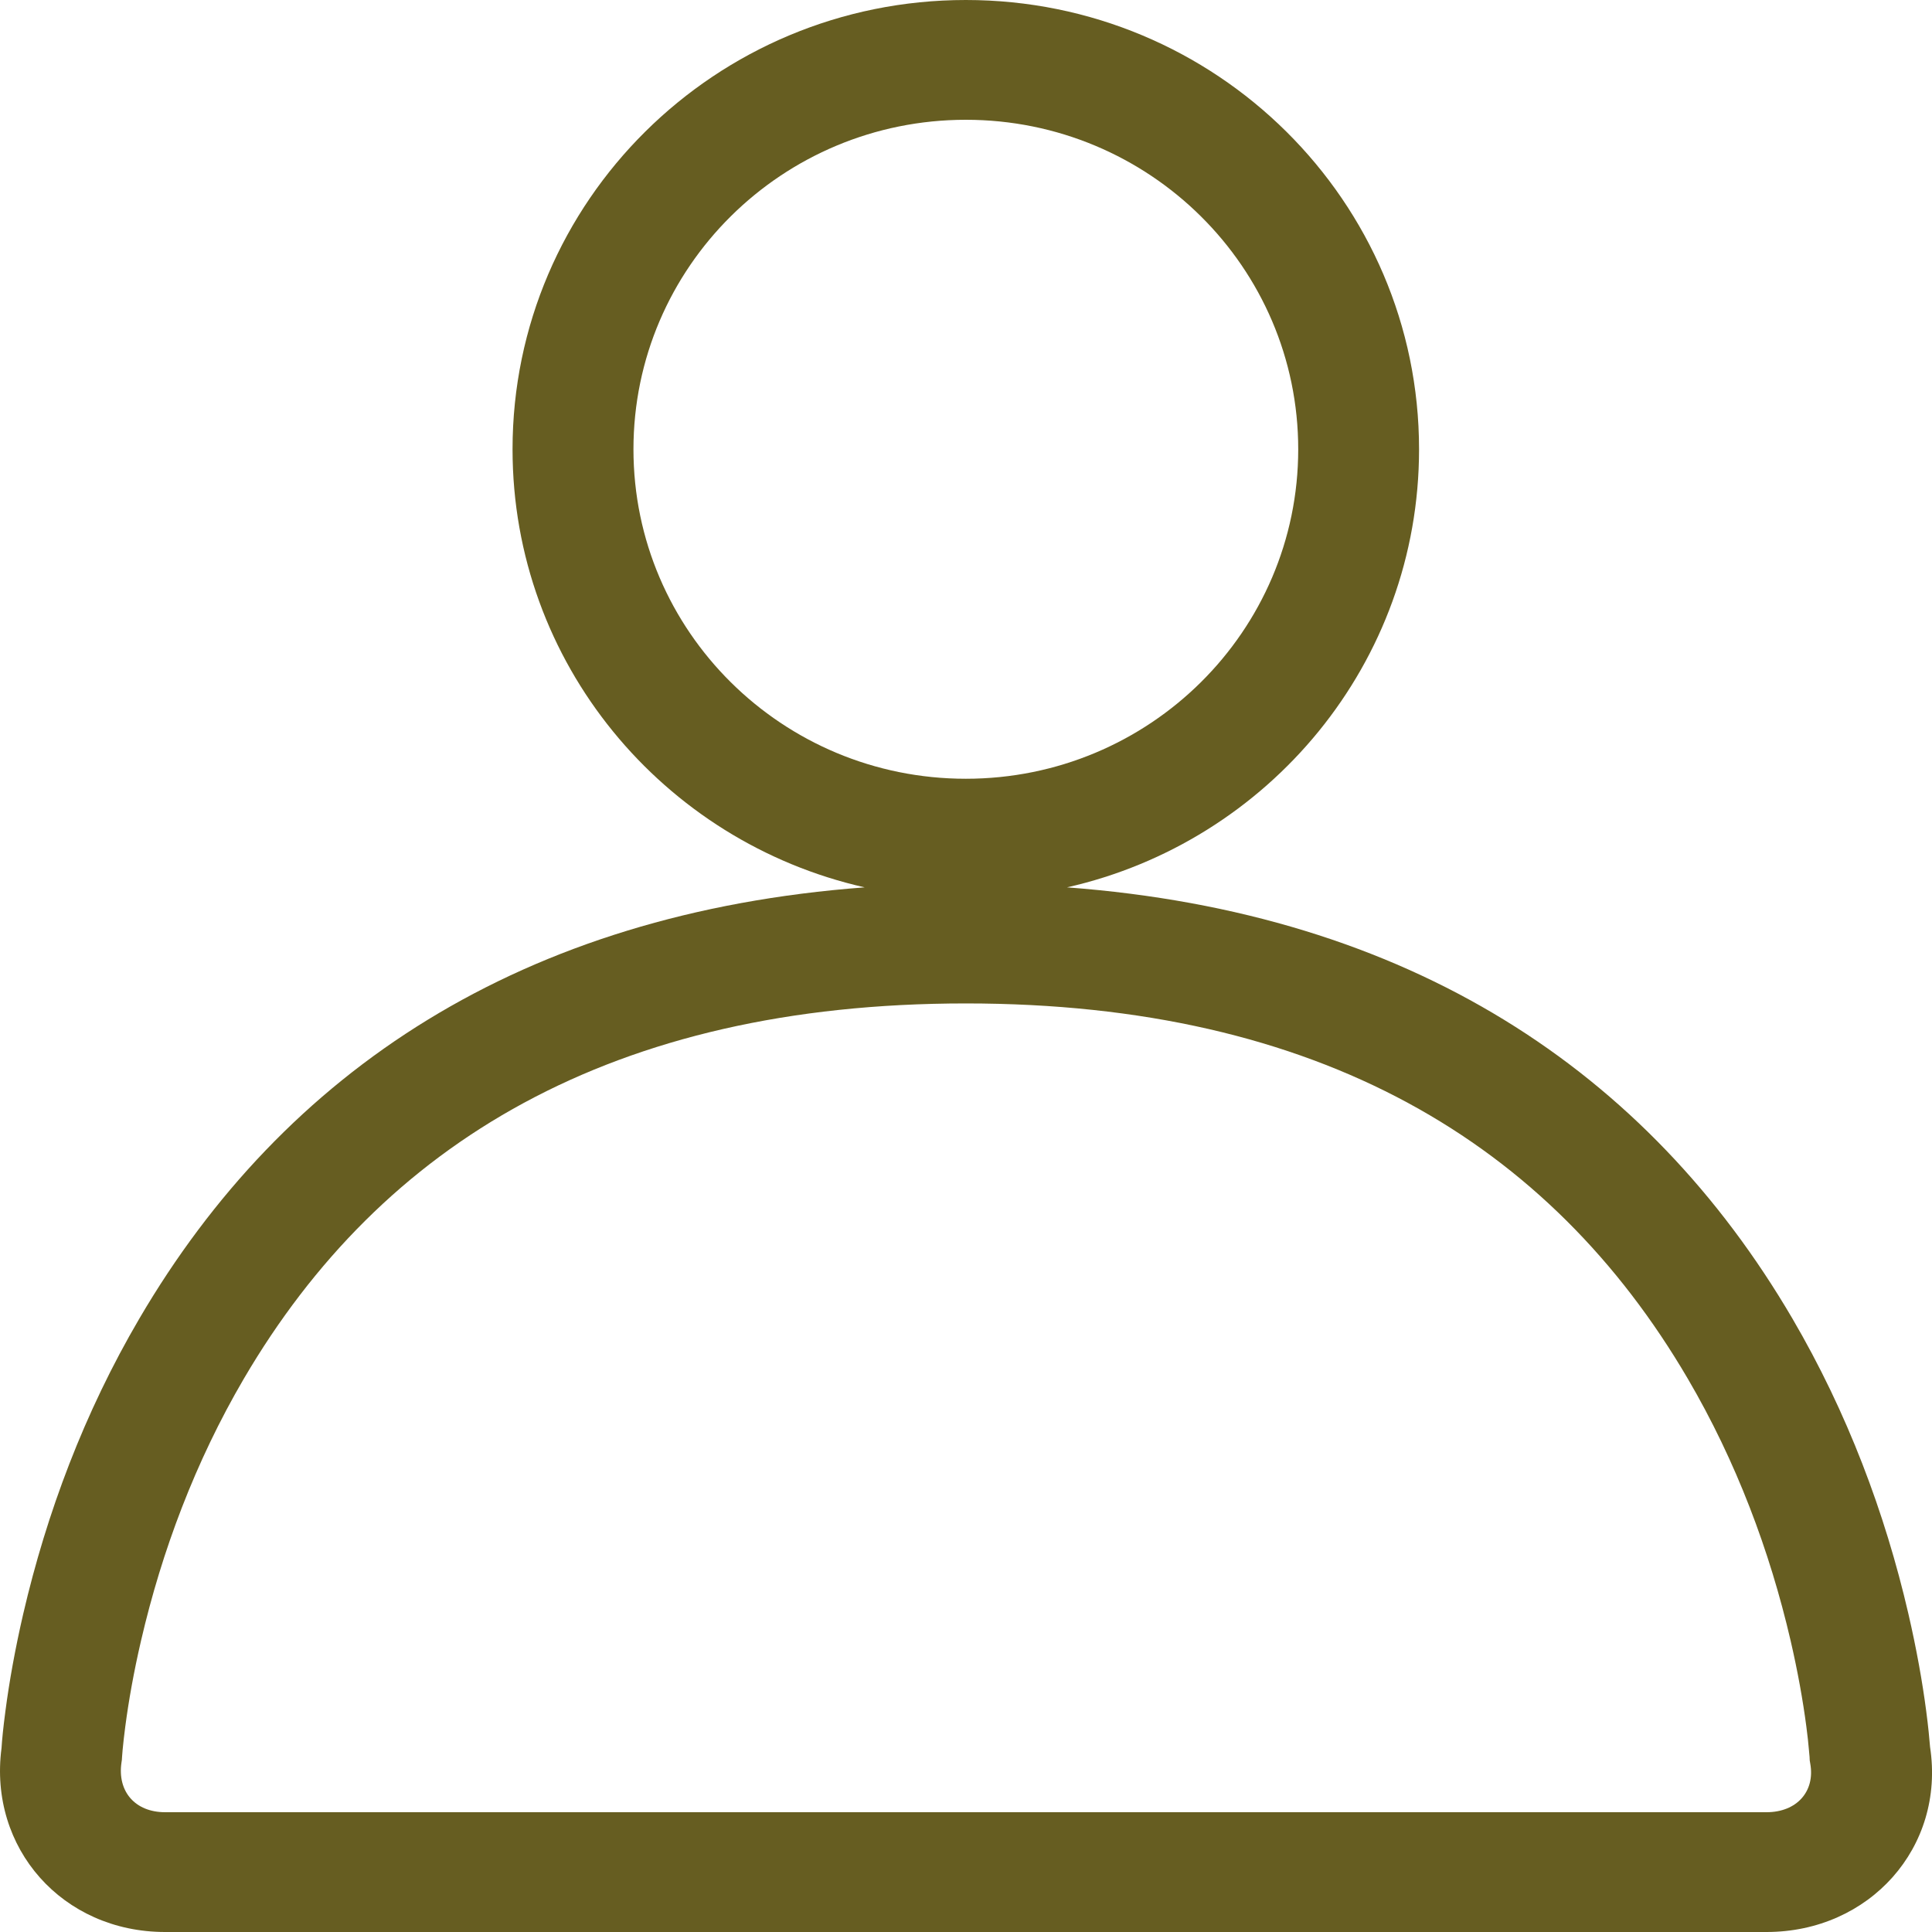
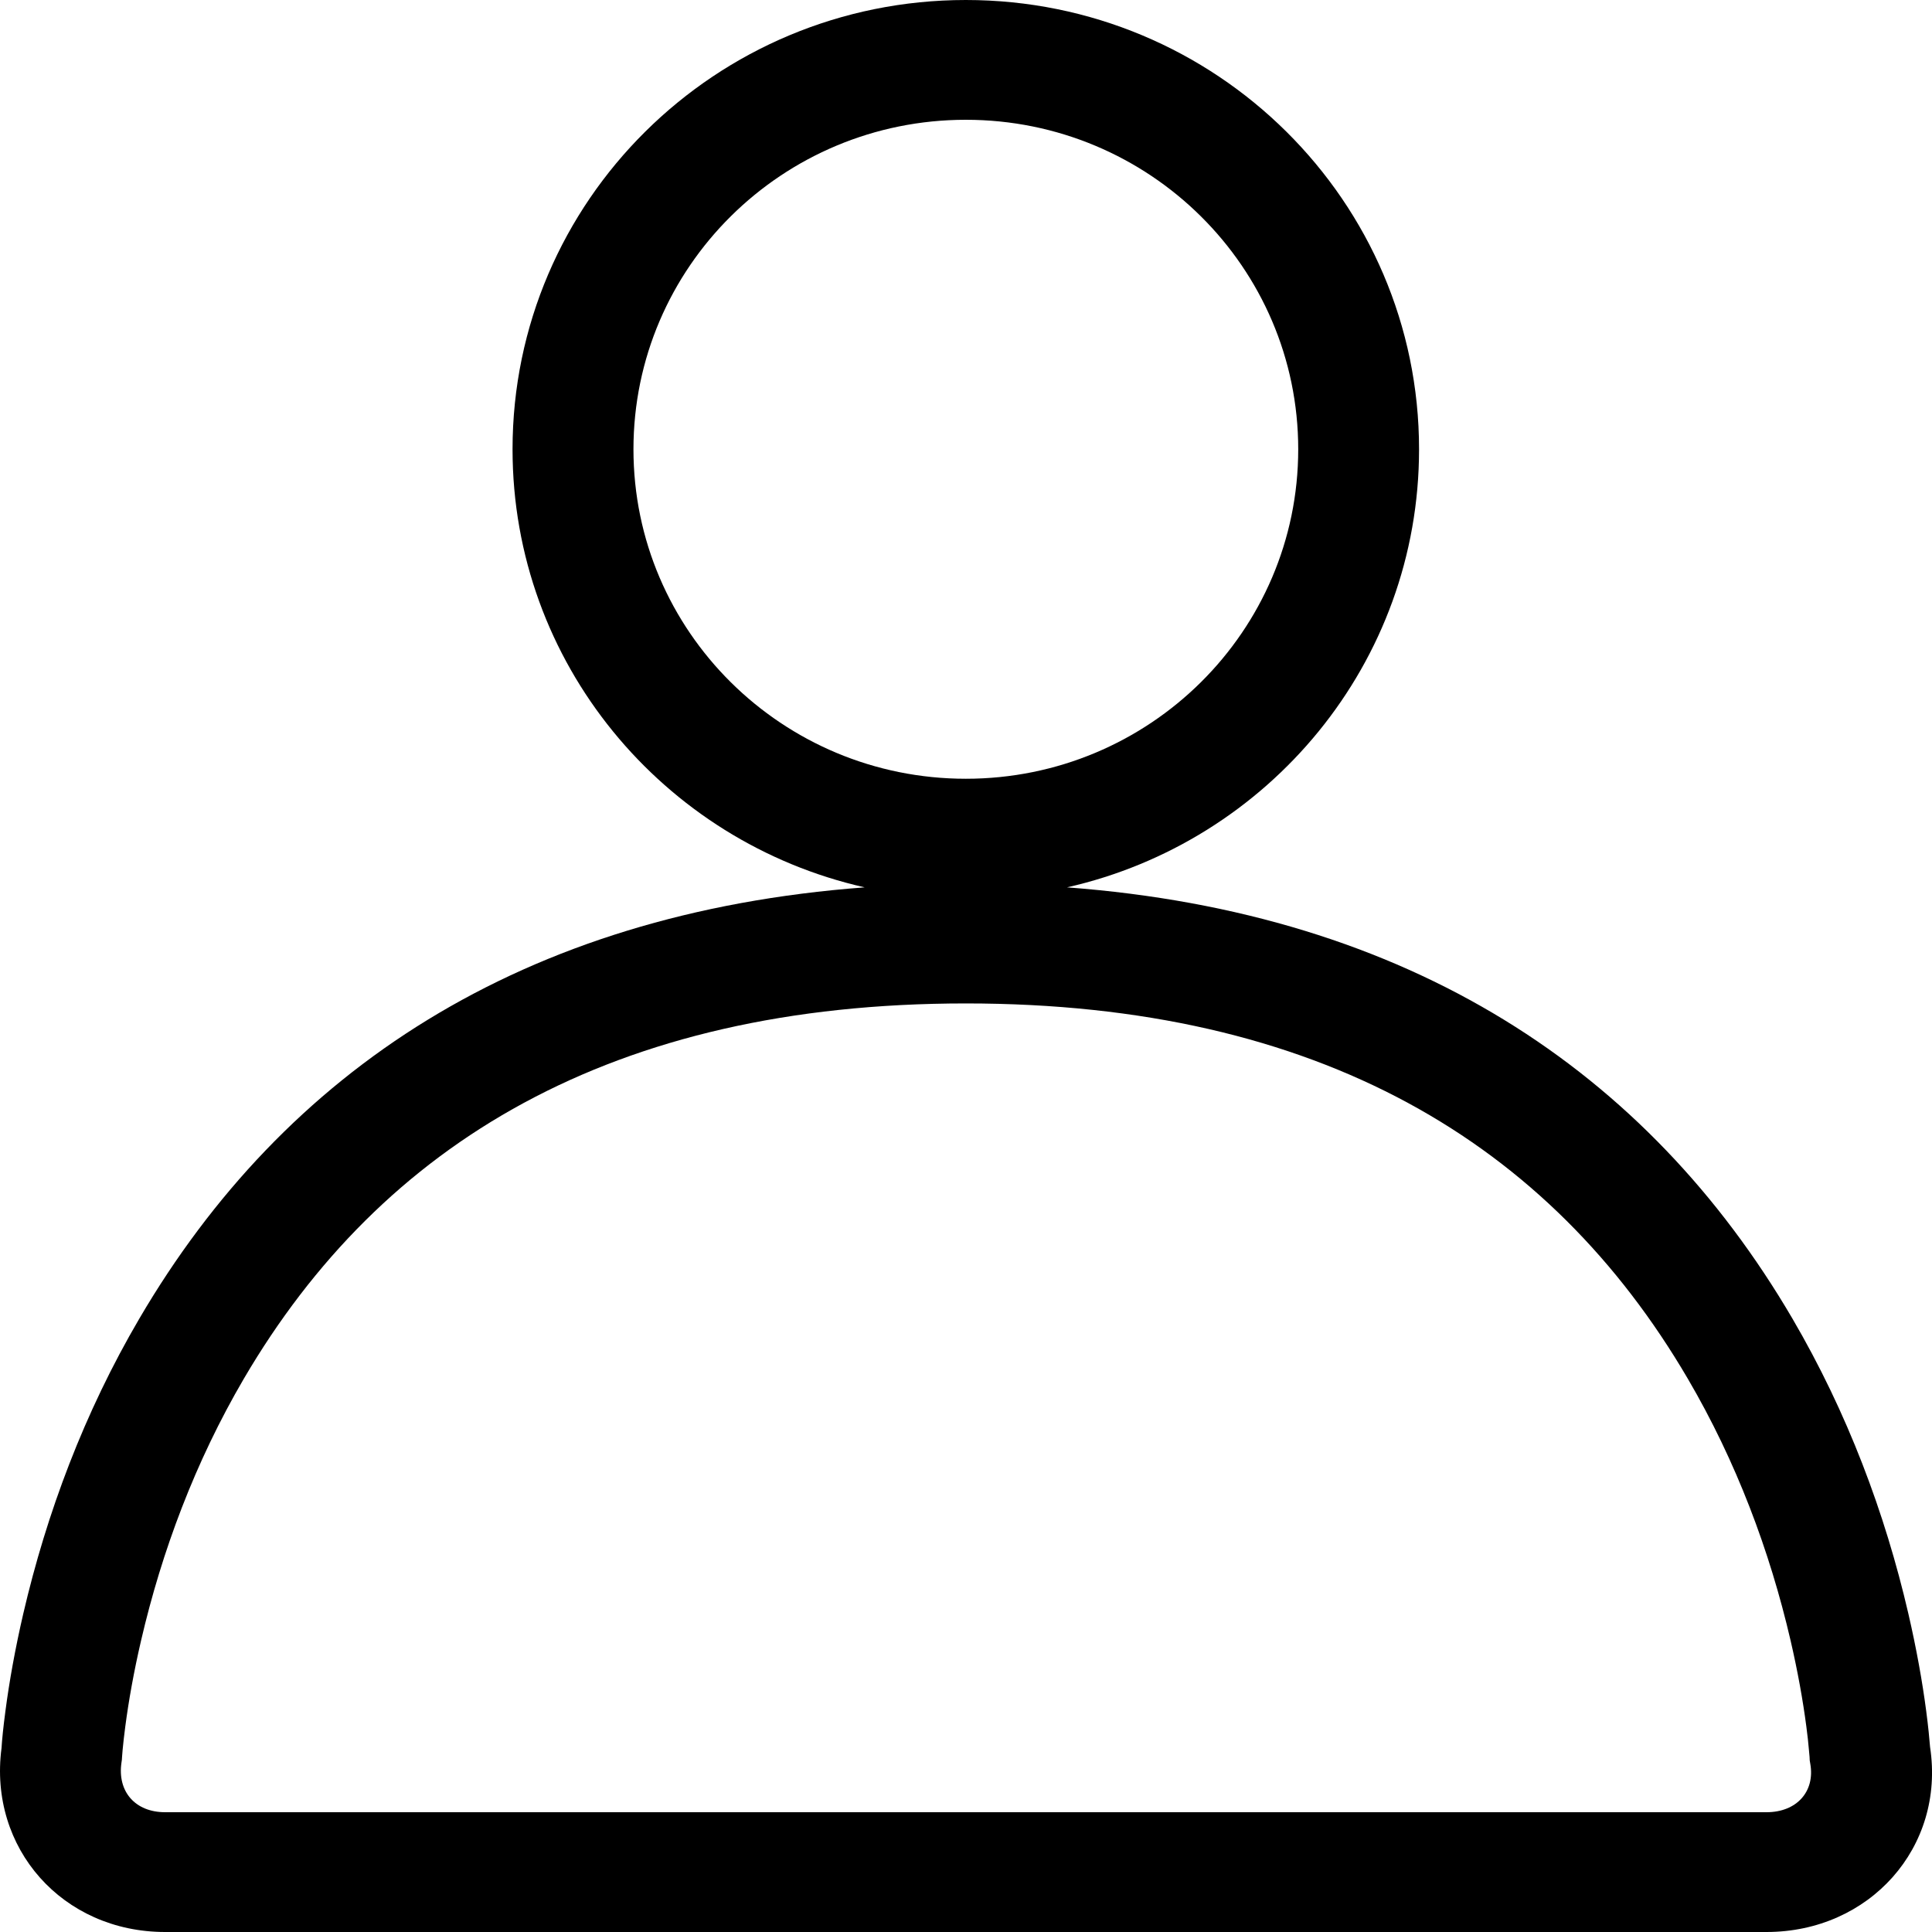
<svg xmlns="http://www.w3.org/2000/svg" width="24" height="24" viewBox="0 0 24 24" fill="none">
-   <path d="M23.976 21.702C23.968 21.603 23.954 21.451 23.928 21.255C23.88 20.888 23.807 20.481 23.706 20.044C23.417 18.797 22.95 17.549 22.265 16.378C20.464 13.304 17.516 11.342 13.255 11.023C15.76 10.457 17.628 8.235 17.628 5.581C17.628 2.499 15.107 0 11.998 0C8.888 0 6.367 2.499 6.367 5.581C6.367 8.236 8.236 10.457 10.741 11.023C6.479 11.342 3.532 13.305 1.731 16.38C1.045 17.55 0.579 18.799 0.289 20.046C0.188 20.483 0.115 20.89 0.067 21.258C0.04 21.461 0.025 21.615 0.019 21.715C-0.145 22.959 0.777 24 2.051 24L21.944 24C23.224 24 24.166 22.948 23.976 21.702ZM7.869 5.581C7.869 3.321 9.717 1.488 11.998 1.488C14.278 1.488 16.127 3.321 16.127 5.581C16.127 7.842 14.278 9.674 11.998 9.674C9.718 9.674 7.869 7.842 7.869 5.581ZM21.944 22.512L2.051 22.512C1.68 22.512 1.456 22.256 1.509 21.895L1.514 21.861L1.516 21.827C1.517 21.816 1.519 21.787 1.523 21.74C1.531 21.658 1.541 21.56 1.556 21.45C1.598 21.129 1.662 20.769 1.752 20.381C2.01 19.269 2.425 18.159 3.029 17.127C4.741 14.205 7.604 12.465 11.998 12.465C16.392 12.465 19.255 14.204 20.966 17.126C21.57 18.157 21.985 19.267 22.243 20.378C22.333 20.767 22.397 21.126 22.439 21.447C22.454 21.558 22.464 21.655 22.471 21.737C22.476 21.784 22.478 21.813 22.479 21.825L22.481 21.868L22.488 21.91C22.549 22.253 22.321 22.512 21.944 22.512Z" fill="#665D21">
+   <path d="M23.976 21.702C23.968 21.603 23.954 21.451 23.928 21.255C23.88 20.888 23.807 20.481 23.706 20.044C23.417 18.797 22.95 17.549 22.265 16.378C20.464 13.304 17.516 11.342 13.255 11.023C15.76 10.457 17.628 8.235 17.628 5.581C17.628 2.499 15.107 0 11.998 0C8.888 0 6.367 2.499 6.367 5.581C6.367 8.236 8.236 10.457 10.741 11.023C6.479 11.342 3.532 13.305 1.731 16.38C1.045 17.55 0.579 18.799 0.289 20.046C0.188 20.483 0.115 20.89 0.067 21.258C0.04 21.461 0.025 21.615 0.019 21.715C-0.145 22.959 0.777 24 2.051 24L21.944 24C23.224 24 24.166 22.948 23.976 21.702ZM7.869 5.581C7.869 3.321 9.717 1.488 11.998 1.488C14.278 1.488 16.127 3.321 16.127 5.581C16.127 7.842 14.278 9.674 11.998 9.674C9.718 9.674 7.869 7.842 7.869 5.581ZM21.944 22.512L2.051 22.512C1.68 22.512 1.456 22.256 1.509 21.895L1.514 21.861L1.516 21.827C1.517 21.816 1.519 21.787 1.523 21.74C1.531 21.658 1.541 21.56 1.556 21.45C1.598 21.129 1.662 20.769 1.752 20.381C2.01 19.269 2.425 18.159 3.029 17.127C4.741 14.205 7.604 12.465 11.998 12.465C16.392 12.465 19.255 14.204 20.966 17.126C21.57 18.157 21.985 19.267 22.243 20.378C22.333 20.767 22.397 21.126 22.439 21.447C22.454 21.558 22.464 21.655 22.471 21.737C22.476 21.784 22.478 21.813 22.479 21.825L22.481 21.868L22.488 21.91C22.549 22.253 22.321 22.512 21.944 22.512Z" fill="currentColor">
</path>
</svg>
